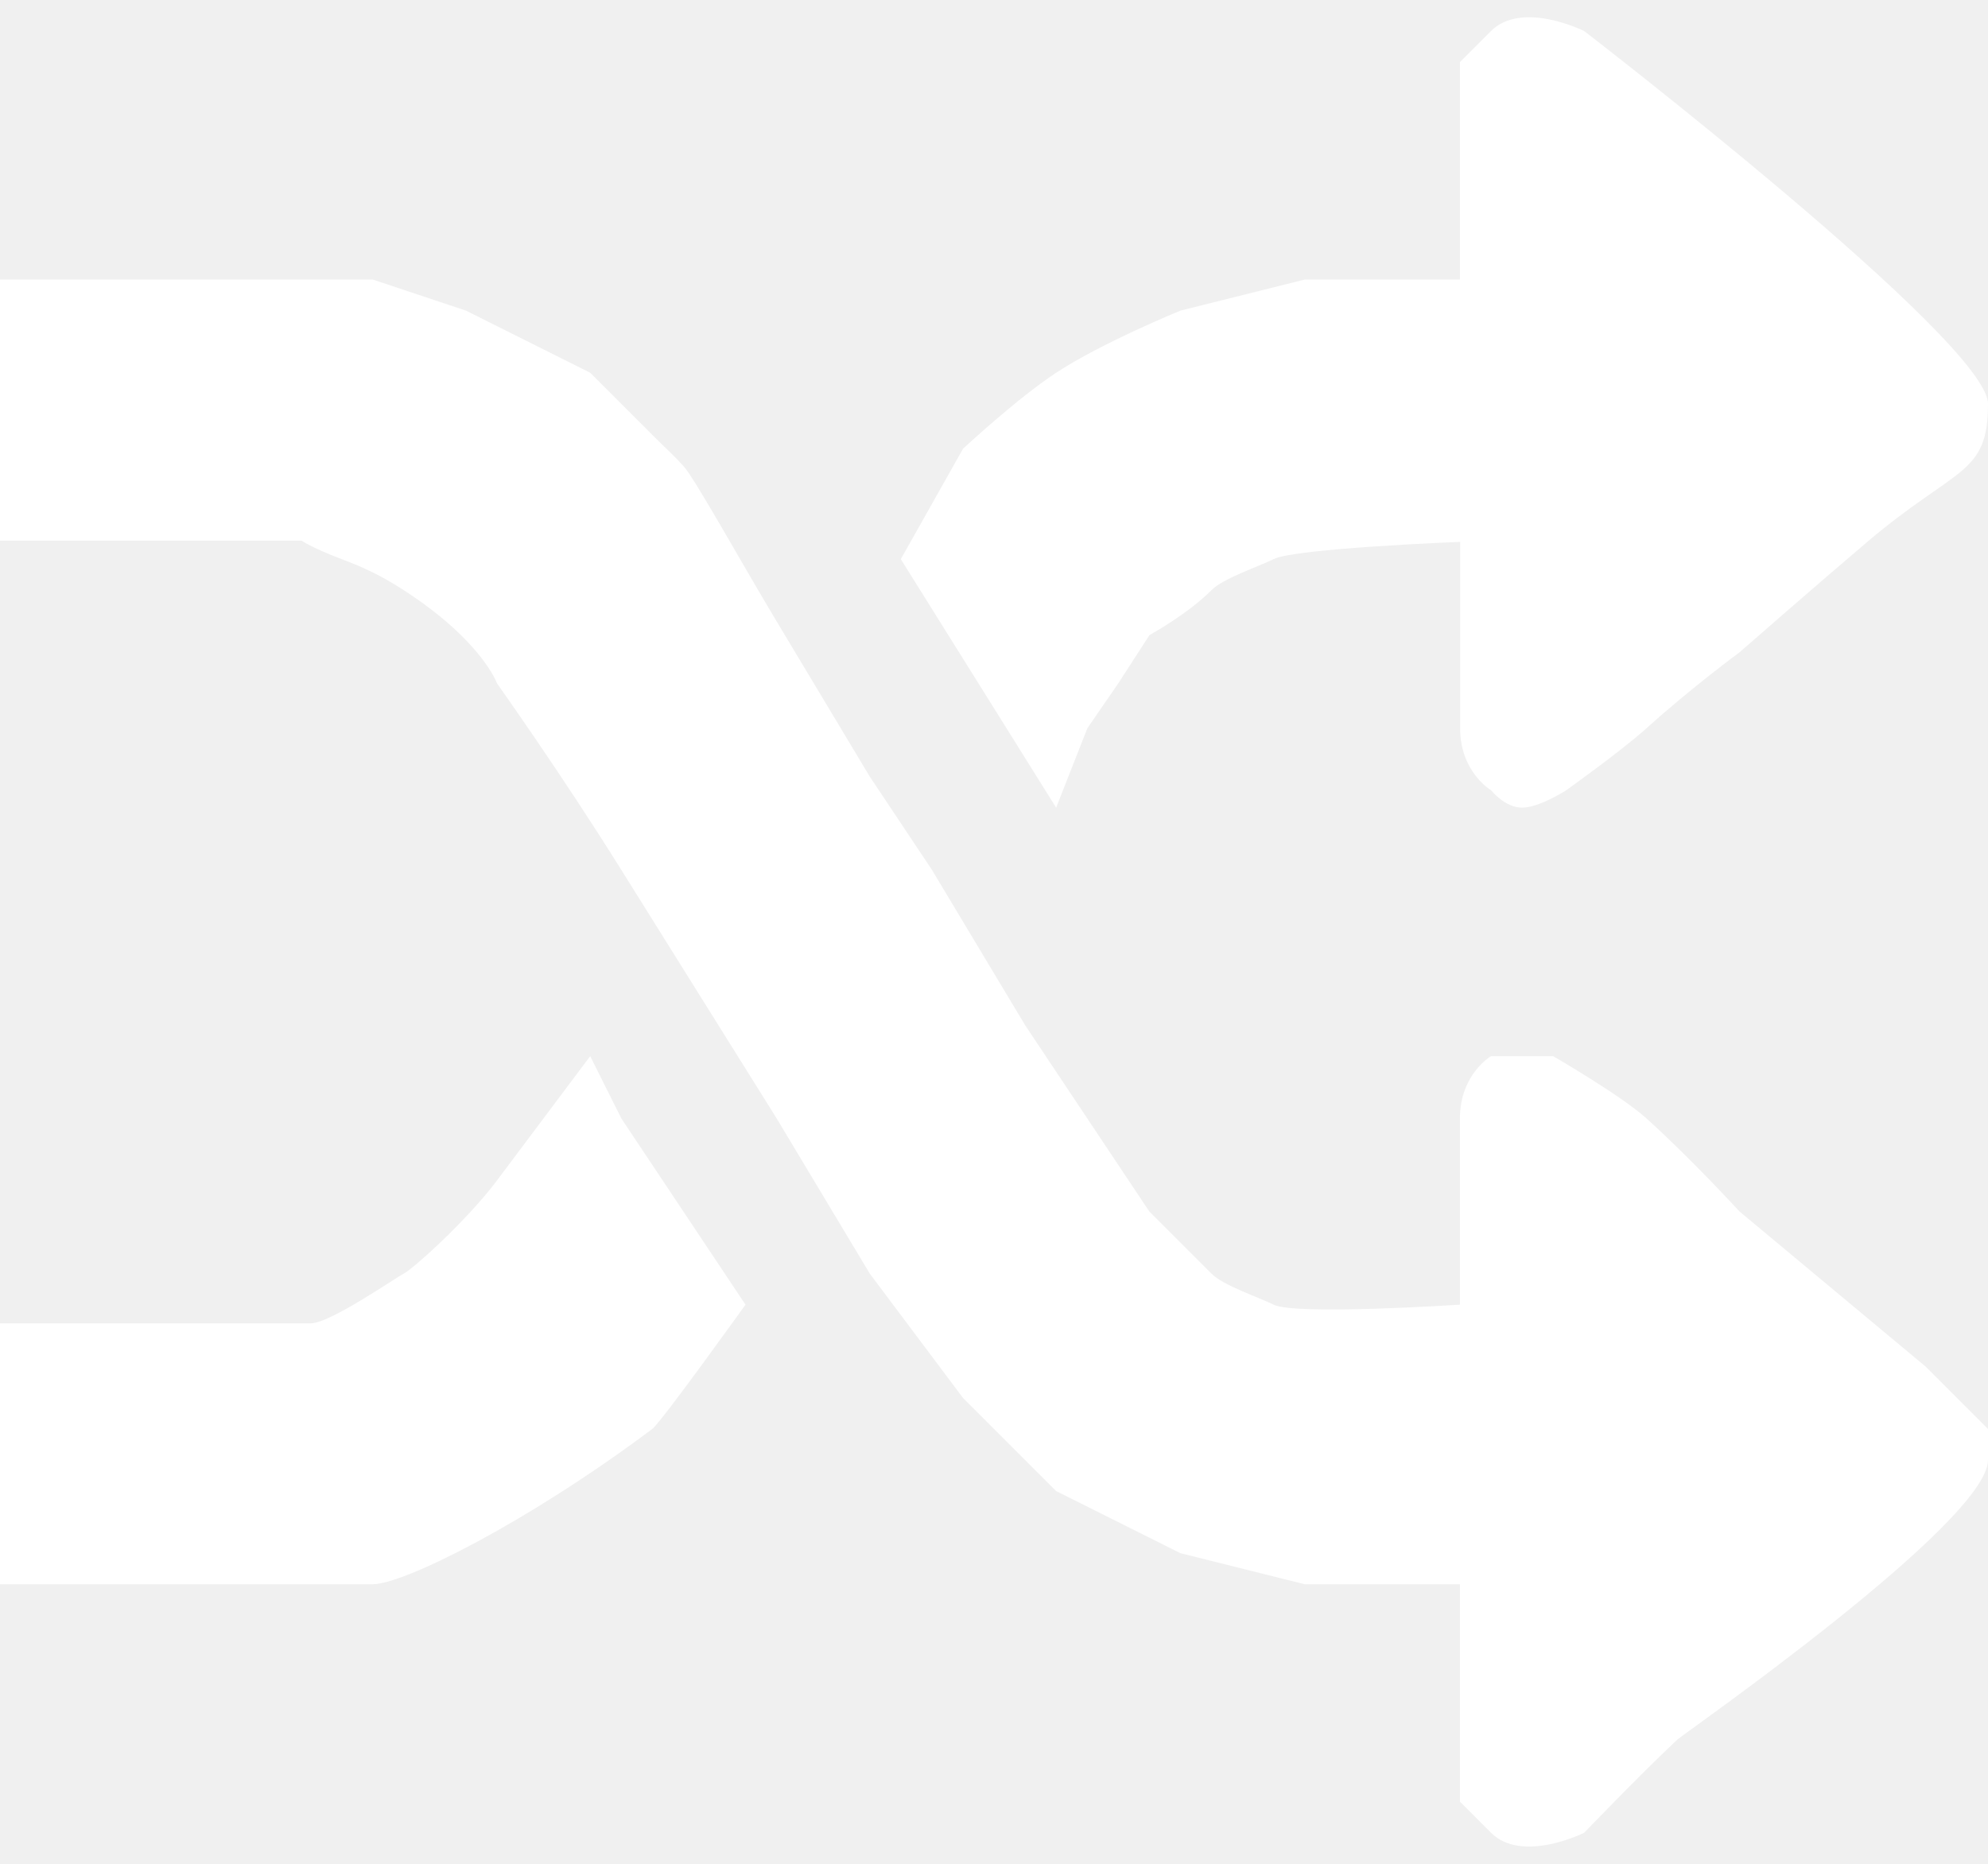
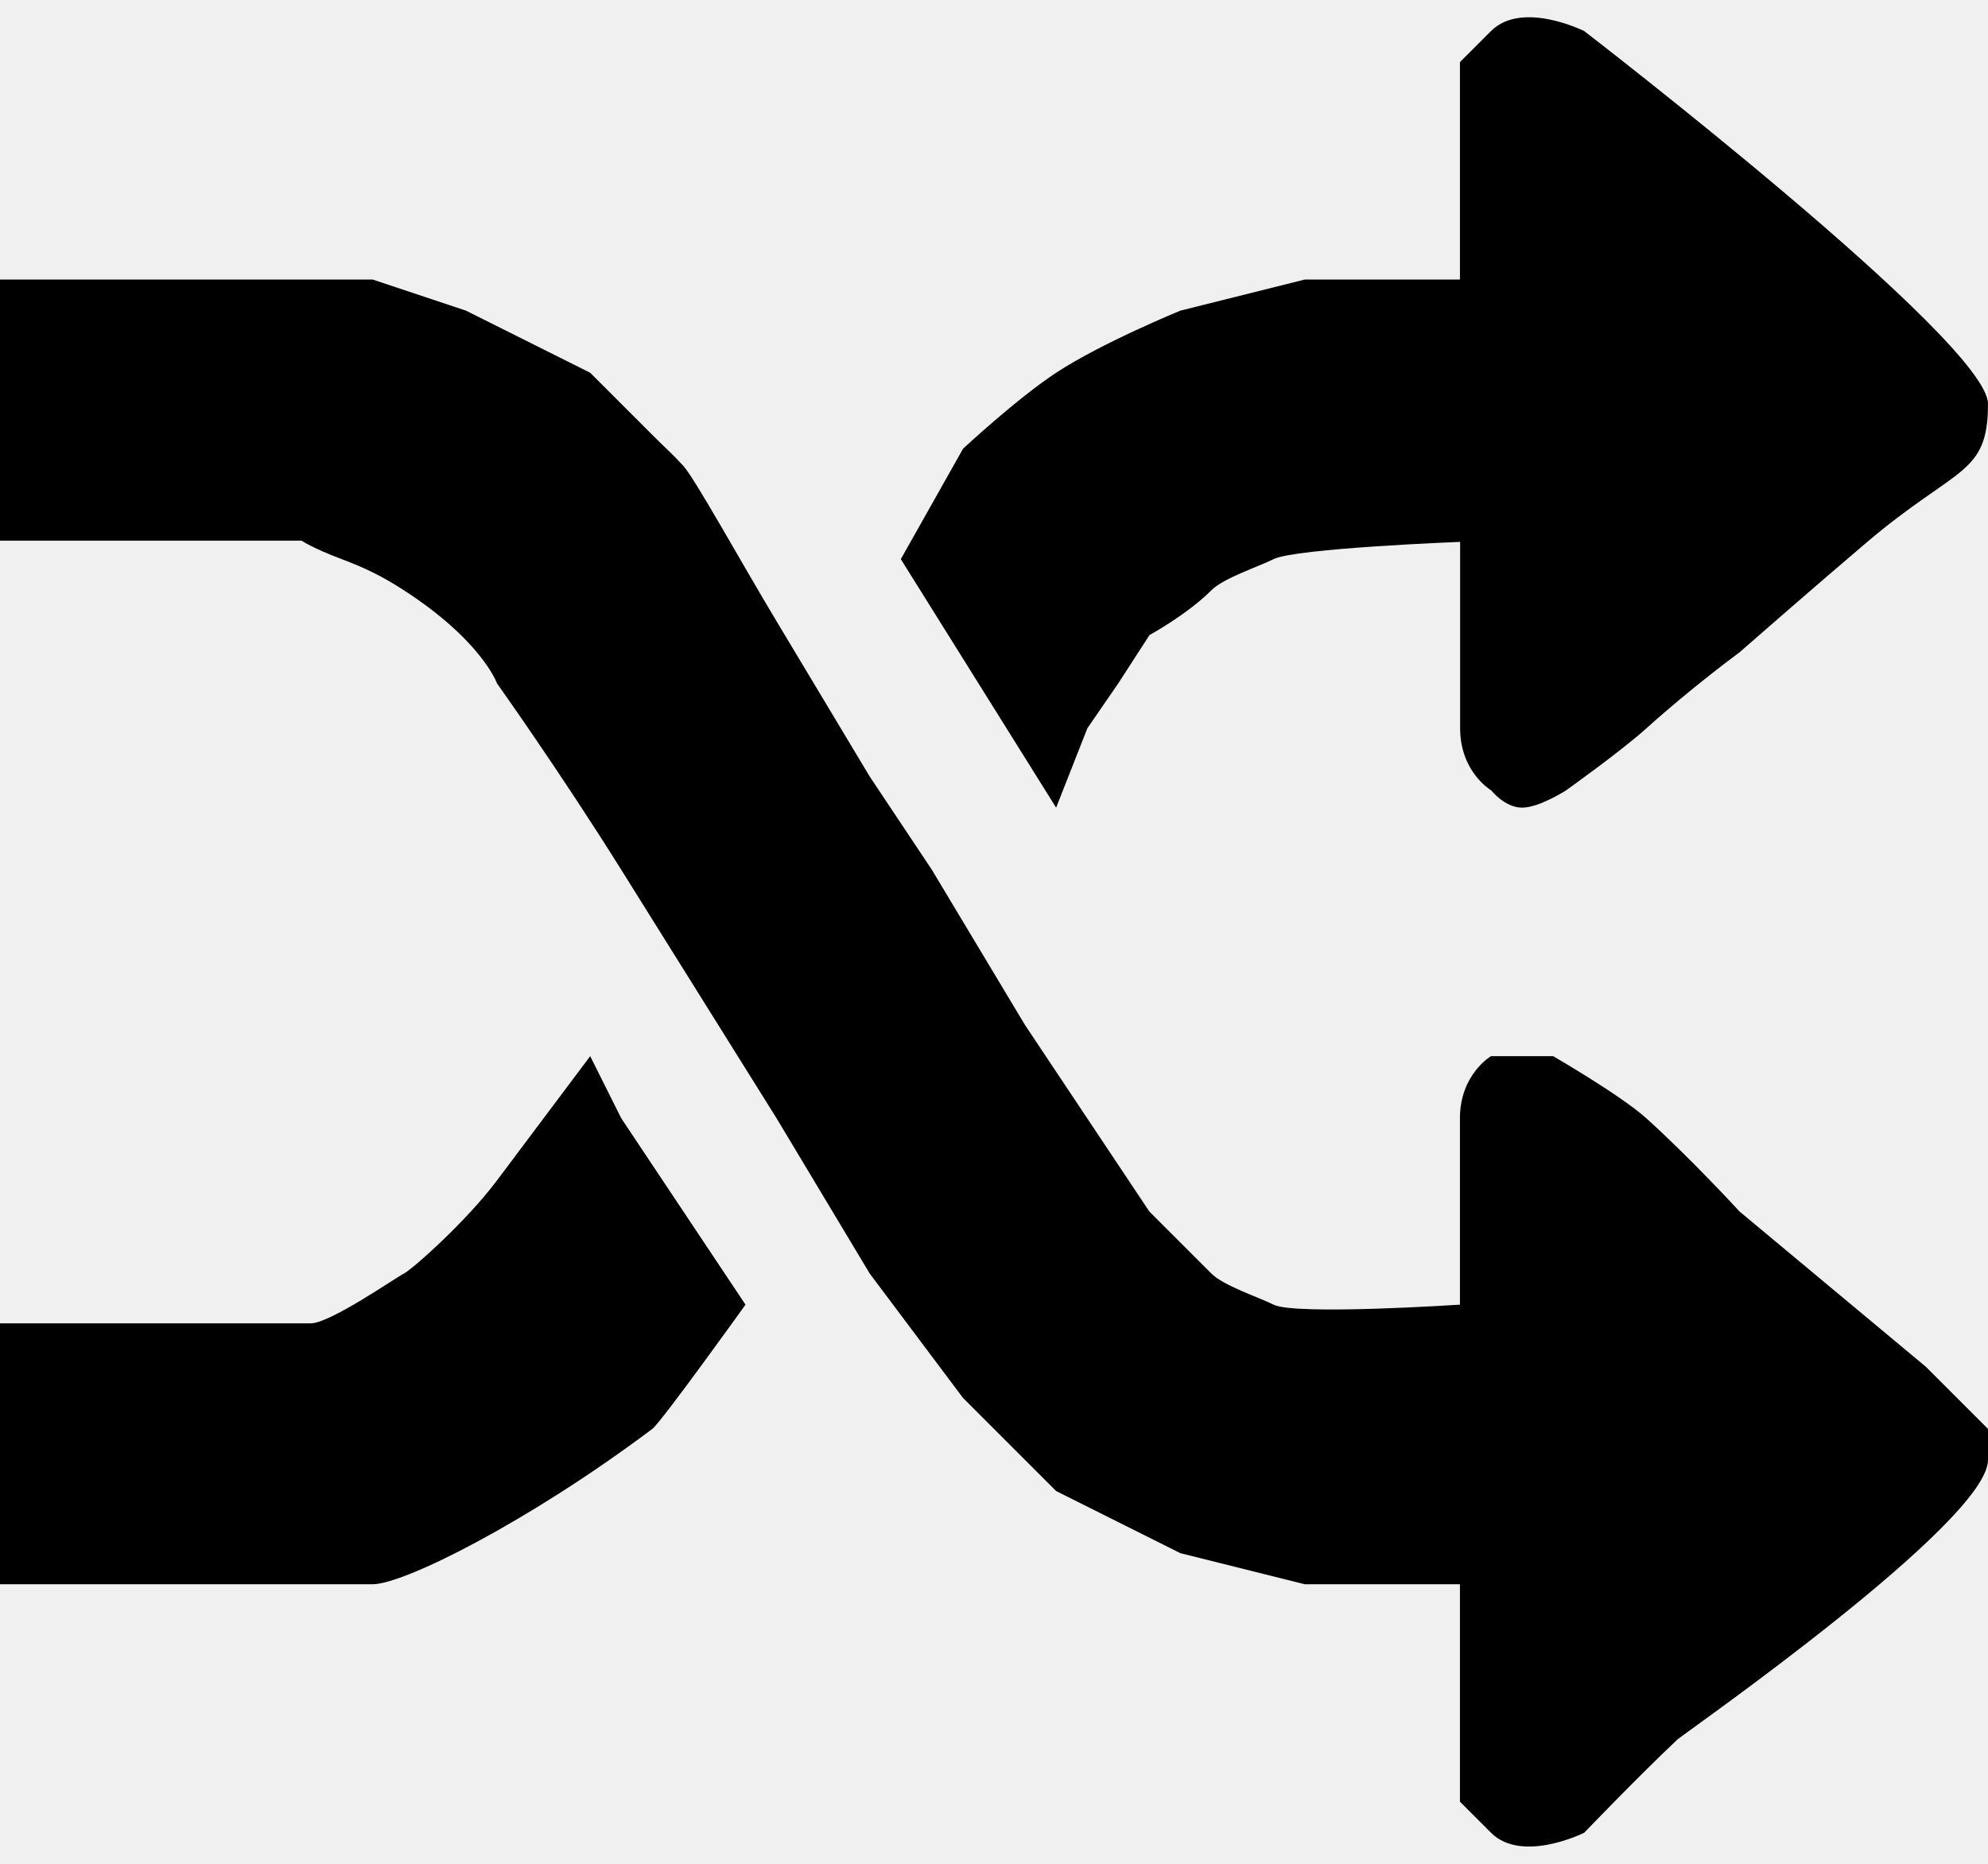
- <svg xmlns="http://www.w3.org/2000/svg" width="32" height="30" viewBox="0 0 32 30" fill="none">
-   <path d="M3.947 4.5C2.562 4.5 0 4.5 0 4.5V8.702H3.96H4.854C4.854 8.702 5.022 8.82 5.5 9C5.859 9.135 6.133 9.263 6.5 9.5C7.759 10.315 8 11 8 11C8 11 9.024 12.438 10 14L12.5 18L14 20.5L15.5 22.5L17 24L19 25L21 25.5H23.5V29L24 29.5C24.5 30 25.5 29.5 25.5 29.5C25.5 29.5 26.396 28.567 27 28C27.096 27.91 32 24.5 32 23.5V23L31 22L28 19.5C28 19.5 27.225 18.654 26.5 18C26.09 17.63 25 17 25 17L24.5 17L24 17C24 17 23.5 17.293 23.5 18V21C23.5 21 20.849 21.175 20.5 21C20.253 20.877 19.695 20.695 19.5 20.5L18.5 19.5L17.5 18L16.5 16.5L15 14L14 12.5L12.5 10C11.914 9.024 11.186 7.704 11 7.5C10.814 7.296 10.762 7.262 10.5 7L10 6.5L9.5 6L8.5 5.5L7.5 5L6 4.5L4.5 4.5C5.133 4.5 4.726 4.5 3.947 4.5Z" fill="white" />
-   <path d="M17 13L14.5 9L15.502 7.222C15.502 7.222 16.369 6.415 17 6C17.729 5.52 19 5 19 5L21 4.5H23.5V1L24 0.5C24.5 -1.90735e-06 25.5 0.5 25.5 0.5C25.5 0.5 32 5.5 32 6.5C32 7.653 31.5 7.5 30.057 8.722C29.247 9.409 28 10.5 28 10.5C28 10.5 27.227 11.068 26.503 11.722C26.092 12.092 25.208 12.722 25.208 12.722C25.208 12.722 24.776 13 24.5 13C24.224 13 24.003 12.722 24.003 12.722C24.003 12.722 23.503 12.429 23.503 11.722V8.722C23.503 8.722 20.849 8.825 20.5 9C20.253 9.123 19.695 9.305 19.5 9.5C19.11 9.891 18.503 10.222 18.503 10.222L18 11L17.503 11.722L17 13Z" fill="white" />
-   <path d="M12 21L10 18L9.5 17L8 19C7.503 19.663 6.635 20.433 6.5 20.5C6.365 20.567 5.314 21.301 5 21.301H0V25.5H1.5H6C6.5 25.5 8.5 24.5 10.5 23C10.644 22.892 12 21 12 21Z" fill="white" />
+ <svg xmlns="http://www.w3.org/2000/svg" viewBox="0 0 32 30" fill="none" id="shuffle">
+   <path d="M3.947 4.5C2.562 4.5 0 4.5 0 4.5V8.702H3.96H4.854C4.854 8.702 5.022 8.82 5.5 9C5.859 9.135 6.133 9.263 6.5 9.5C7.759 10.315 8 11 8 11C8 11 9.024 12.438 10 14L12.5 18L14 20.5L15.5 22.5L17 24L19 25L21 25.5H23.5V29L24 29.5C24.5 30 25.5 29.5 25.5 29.5C25.5 29.5 26.396 28.567 27 28C27.096 27.91 32 24.5 32 23.5V23L31 22L28 19.5C28 19.5 27.225 18.654 26.5 18C26.09 17.63 25 17 25 17L24.5 17L24 17C24 17 23.5 17.293 23.5 18V21C23.5 21 20.849 21.175 20.5 21C20.253 20.877 19.695 20.695 19.5 20.5L18.5 19.5L17.5 18L16.5 16.5L15 14L14 12.5L12.5 10C11.914 9.024 11.186 7.704 11 7.5C10.814 7.296 10.762 7.262 10.5 7L10 6.5L9.5 6L8.5 5.5L7.5 5L6 4.5L4.5 4.5C5.133 4.5 4.726 4.5 3.947 4.5Z" fill="currentColor" />
+   <path d="M17 13L14.5 9L15.502 7.222C15.502 7.222 16.369 6.415 17 6C17.729 5.52 19 5 19 5L21 4.5H23.5V1L24 0.5C24.5 -1.90735e-06 25.5 0.5 25.5 0.5C25.5 0.5 32 5.5 32 6.5C32 7.653 31.5 7.5 30.057 8.722C29.247 9.409 28 10.5 28 10.5C28 10.5 27.227 11.068 26.503 11.722C26.092 12.092 25.208 12.722 25.208 12.722C25.208 12.722 24.776 13 24.5 13C24.224 13 24.003 12.722 24.003 12.722C24.003 12.722 23.503 12.429 23.503 11.722V8.722C23.503 8.722 20.849 8.825 20.5 9C20.253 9.123 19.695 9.305 19.5 9.5C19.11 9.891 18.503 10.222 18.503 10.222L18 11L17.503 11.722L17 13Z" fill="currentColor" />
+   <path d="M12 21L10 18L9.5 17L8 19C7.503 19.663 6.635 20.433 6.5 20.5C6.365 20.567 5.314 21.301 5 21.301H0V25.5H1.5H6C6.5 25.5 8.5 24.5 10.5 23C10.644 22.892 12 21 12 21Z" fill="currentColor" />
</svg>
